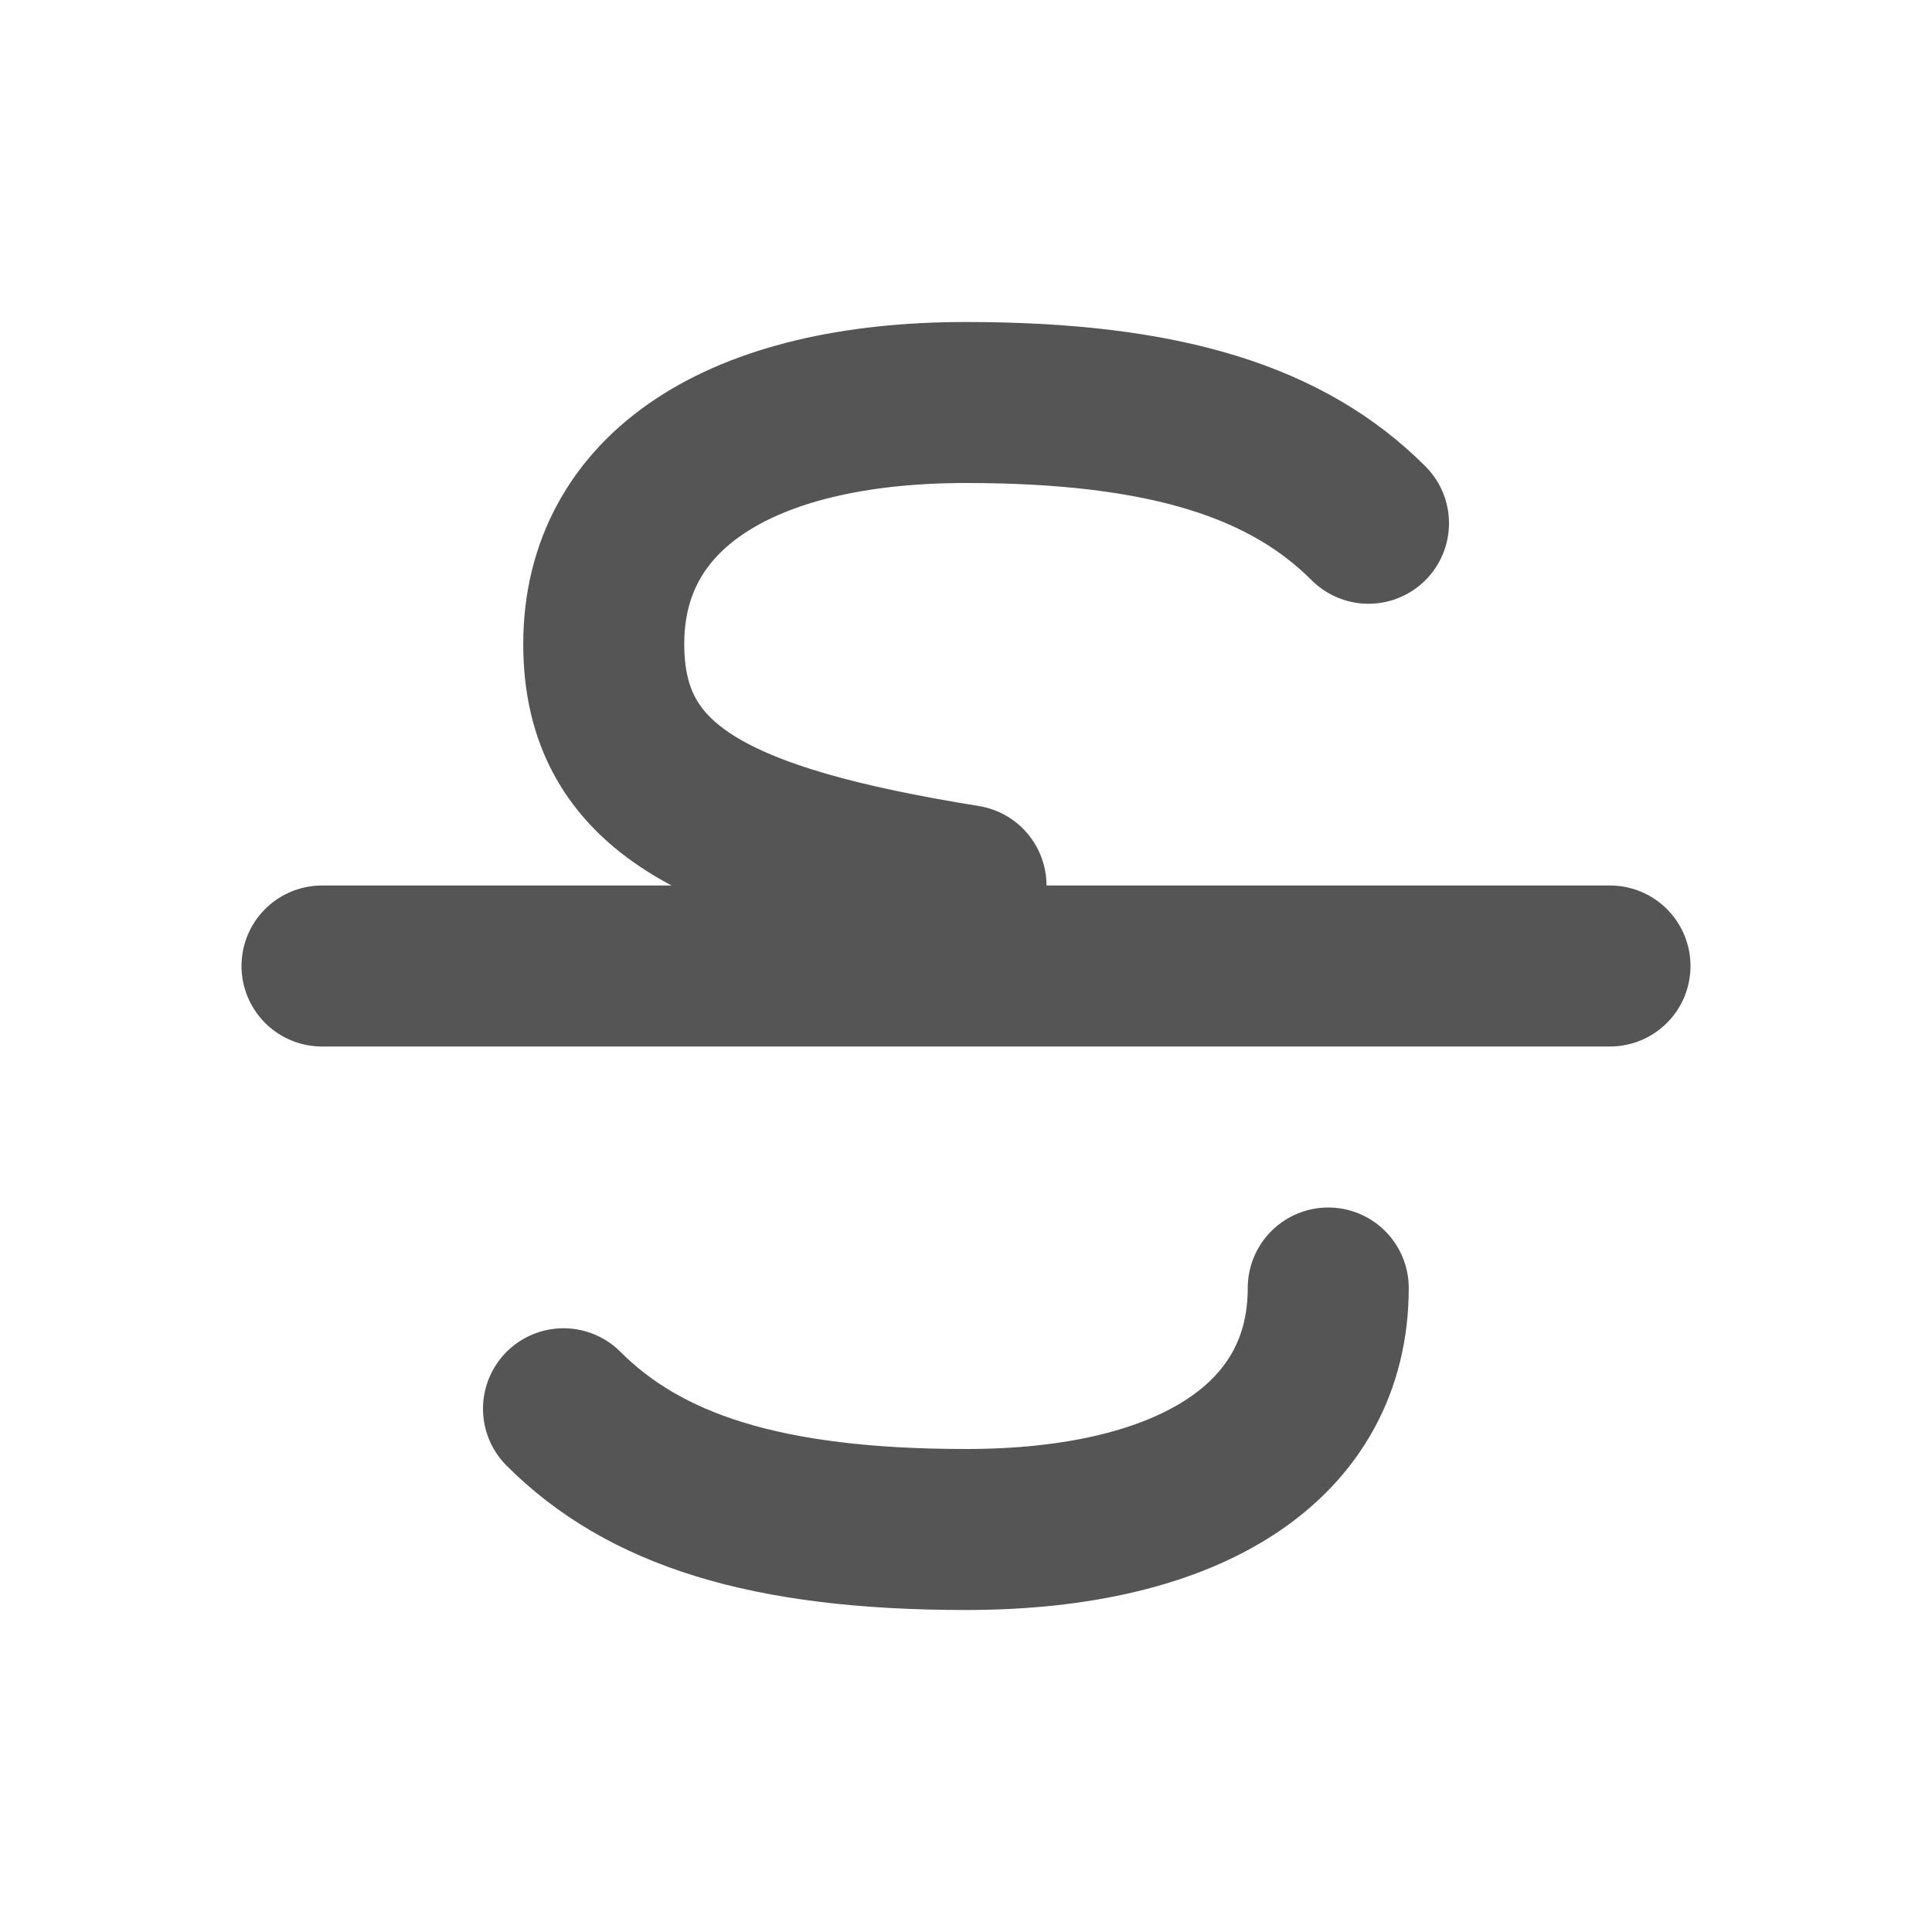
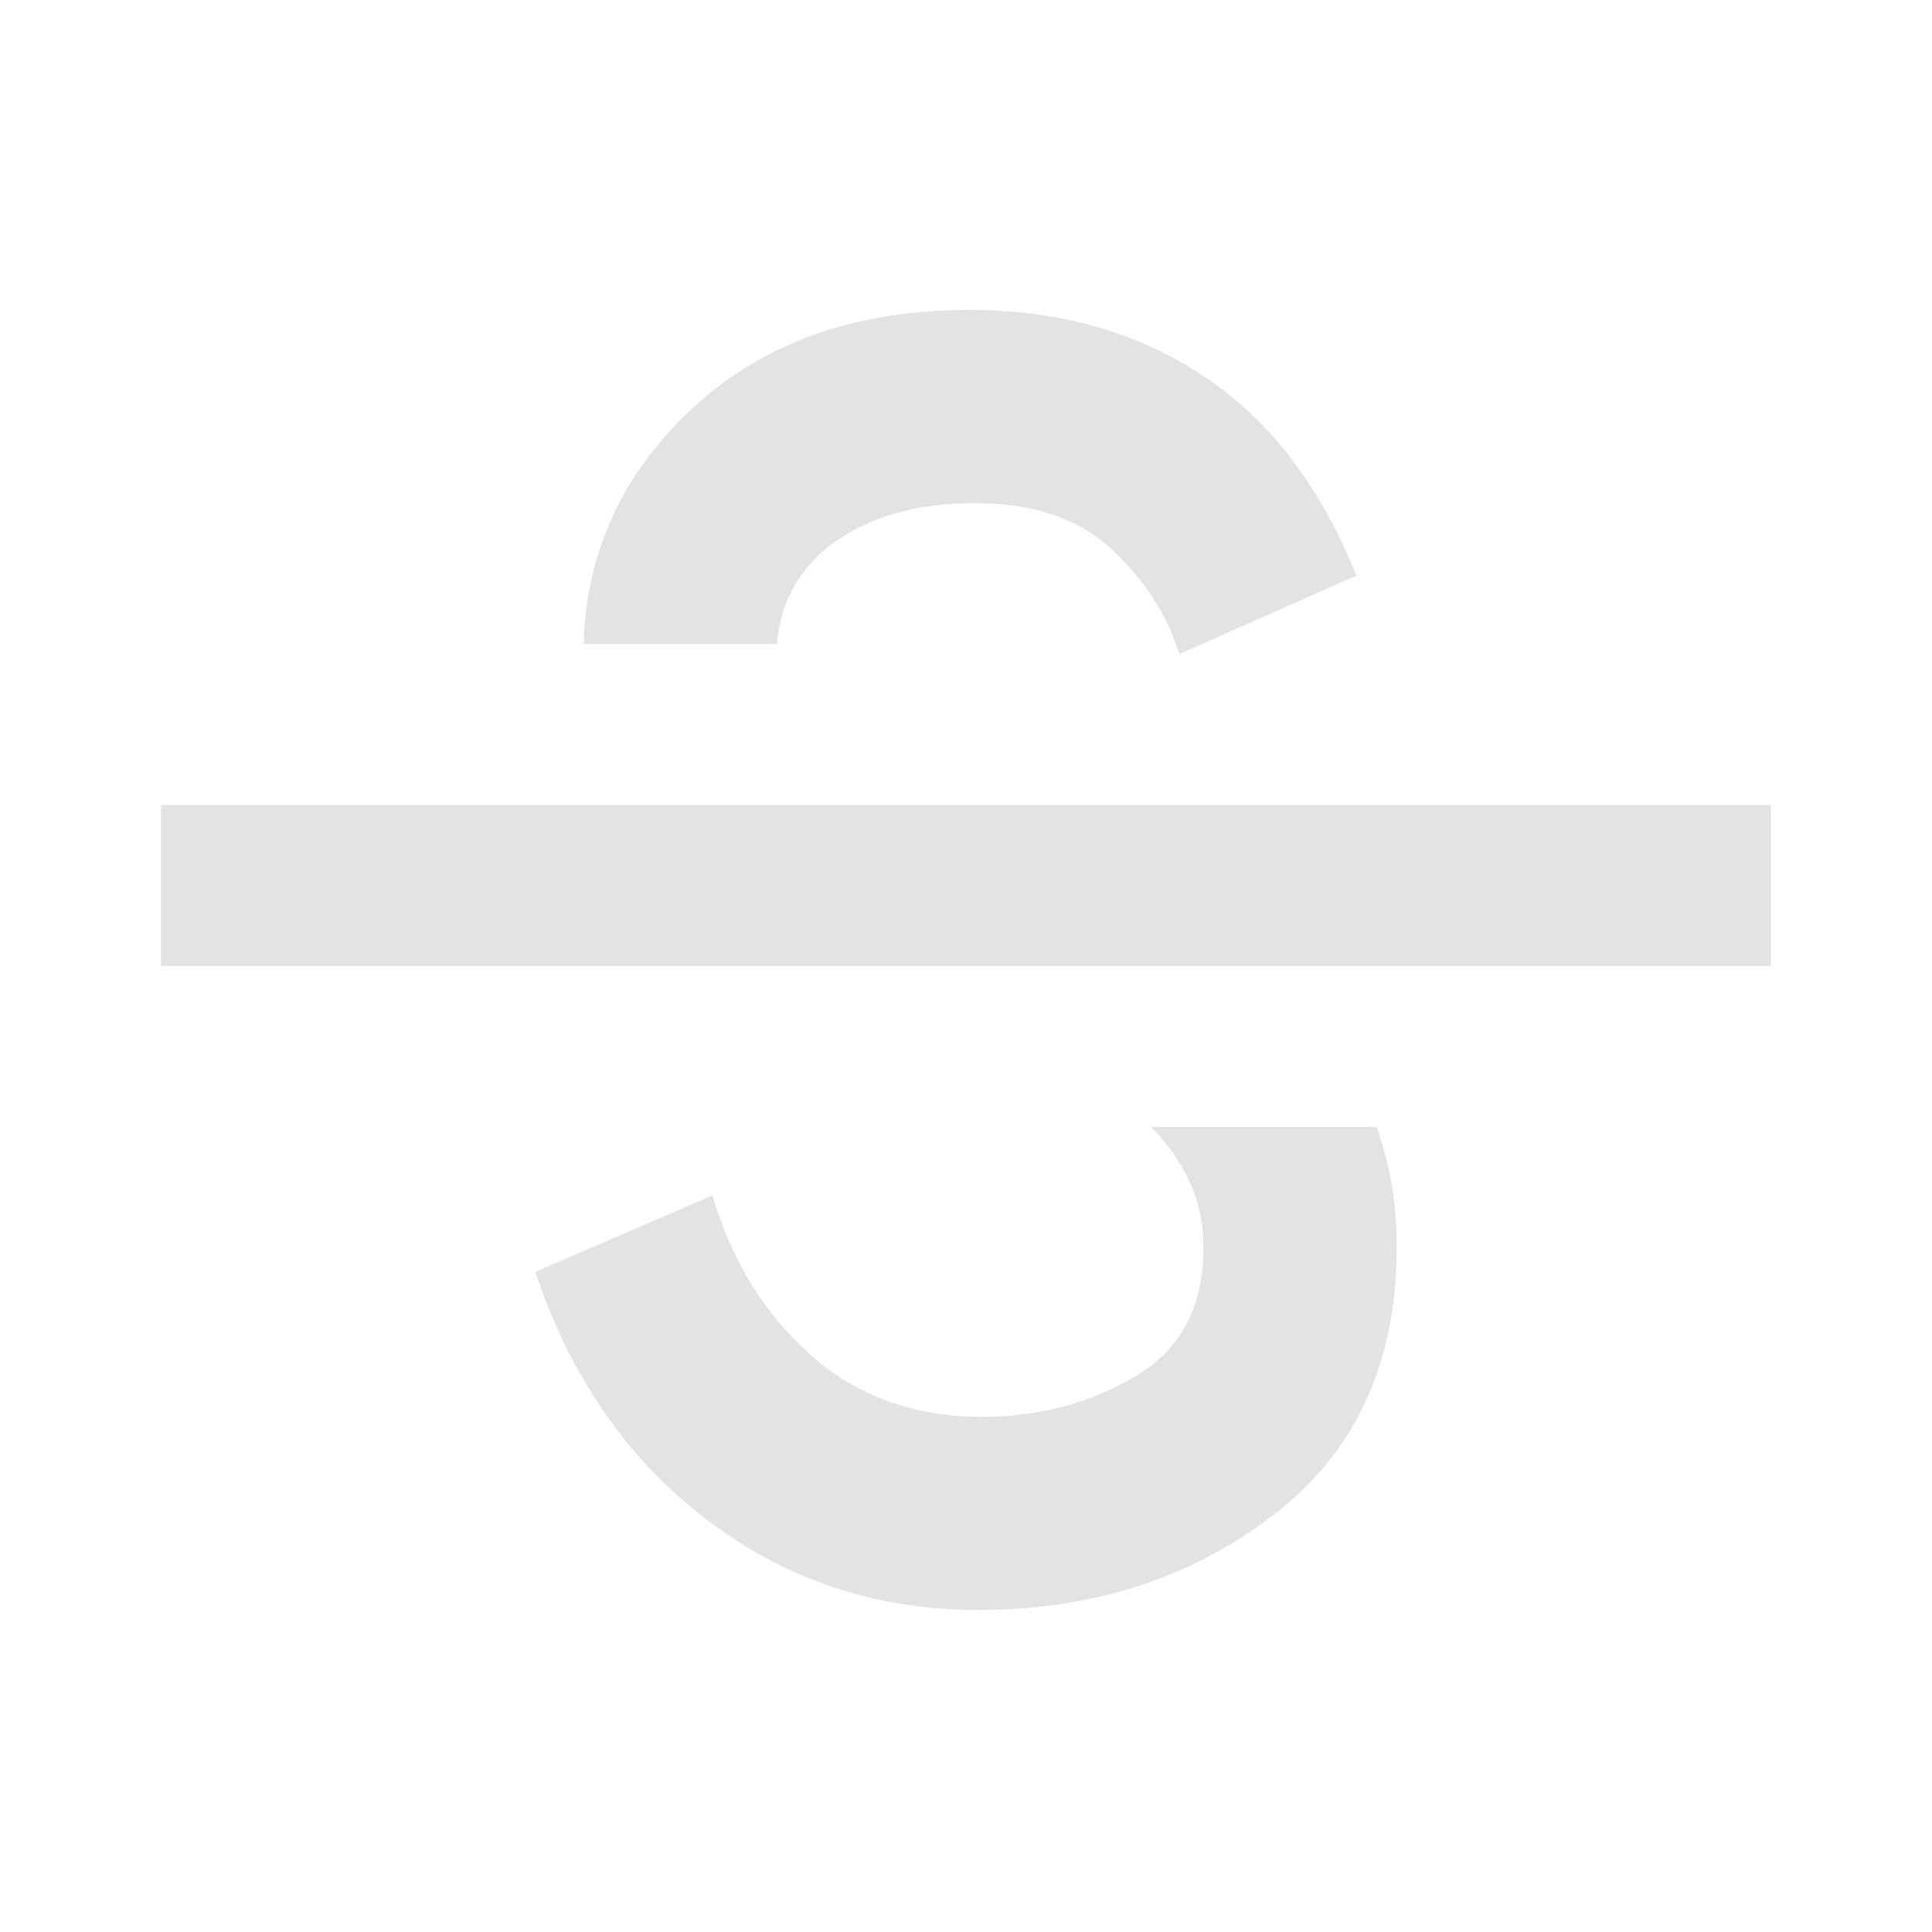
- <svg xmlns="http://www.w3.org/2000/svg" viewBox="0 0 24 24" fill="none" stroke="#555555" stroke-width="2" stroke-linecap="round" stroke-linejoin="round">
-   <path d="M4 12h16" />
-   <path d="M17 6.5C16 5.5 14.5 5 12 5c-2.8 0-4.5 1.1-4.5 3 0 1.8 1.4 2.5 4.5 3" />
-   <path d="M7 17.5c1 1 2.5 1.5 5 1.5 2.8 0 4.5-1.1 4.5-3" />
+ <svg xmlns="http://www.w3.org/2000/svg" height="24px" viewBox="0 -960 960 960" width="24px" fill="#e3e3e3">
+   <path d="M486-160q-76 0-135-45t-85-123l88-38q14 48 48.5 79t85.5 31q42 0 76-20t34-64q0-18-7-33t-19-27h112q5 14 7.5 28.5T694-340q0 86-61.5 133T486-160ZM80-480v-80h800v80H80Zm402-326q66 0 115.5 32.5T674-674l-88 39q-9-29-33.5-52T484-710q-41 0-68 18.5T386-640h-96q2-69 54.5-117.5T482-806Z" />
</svg>
